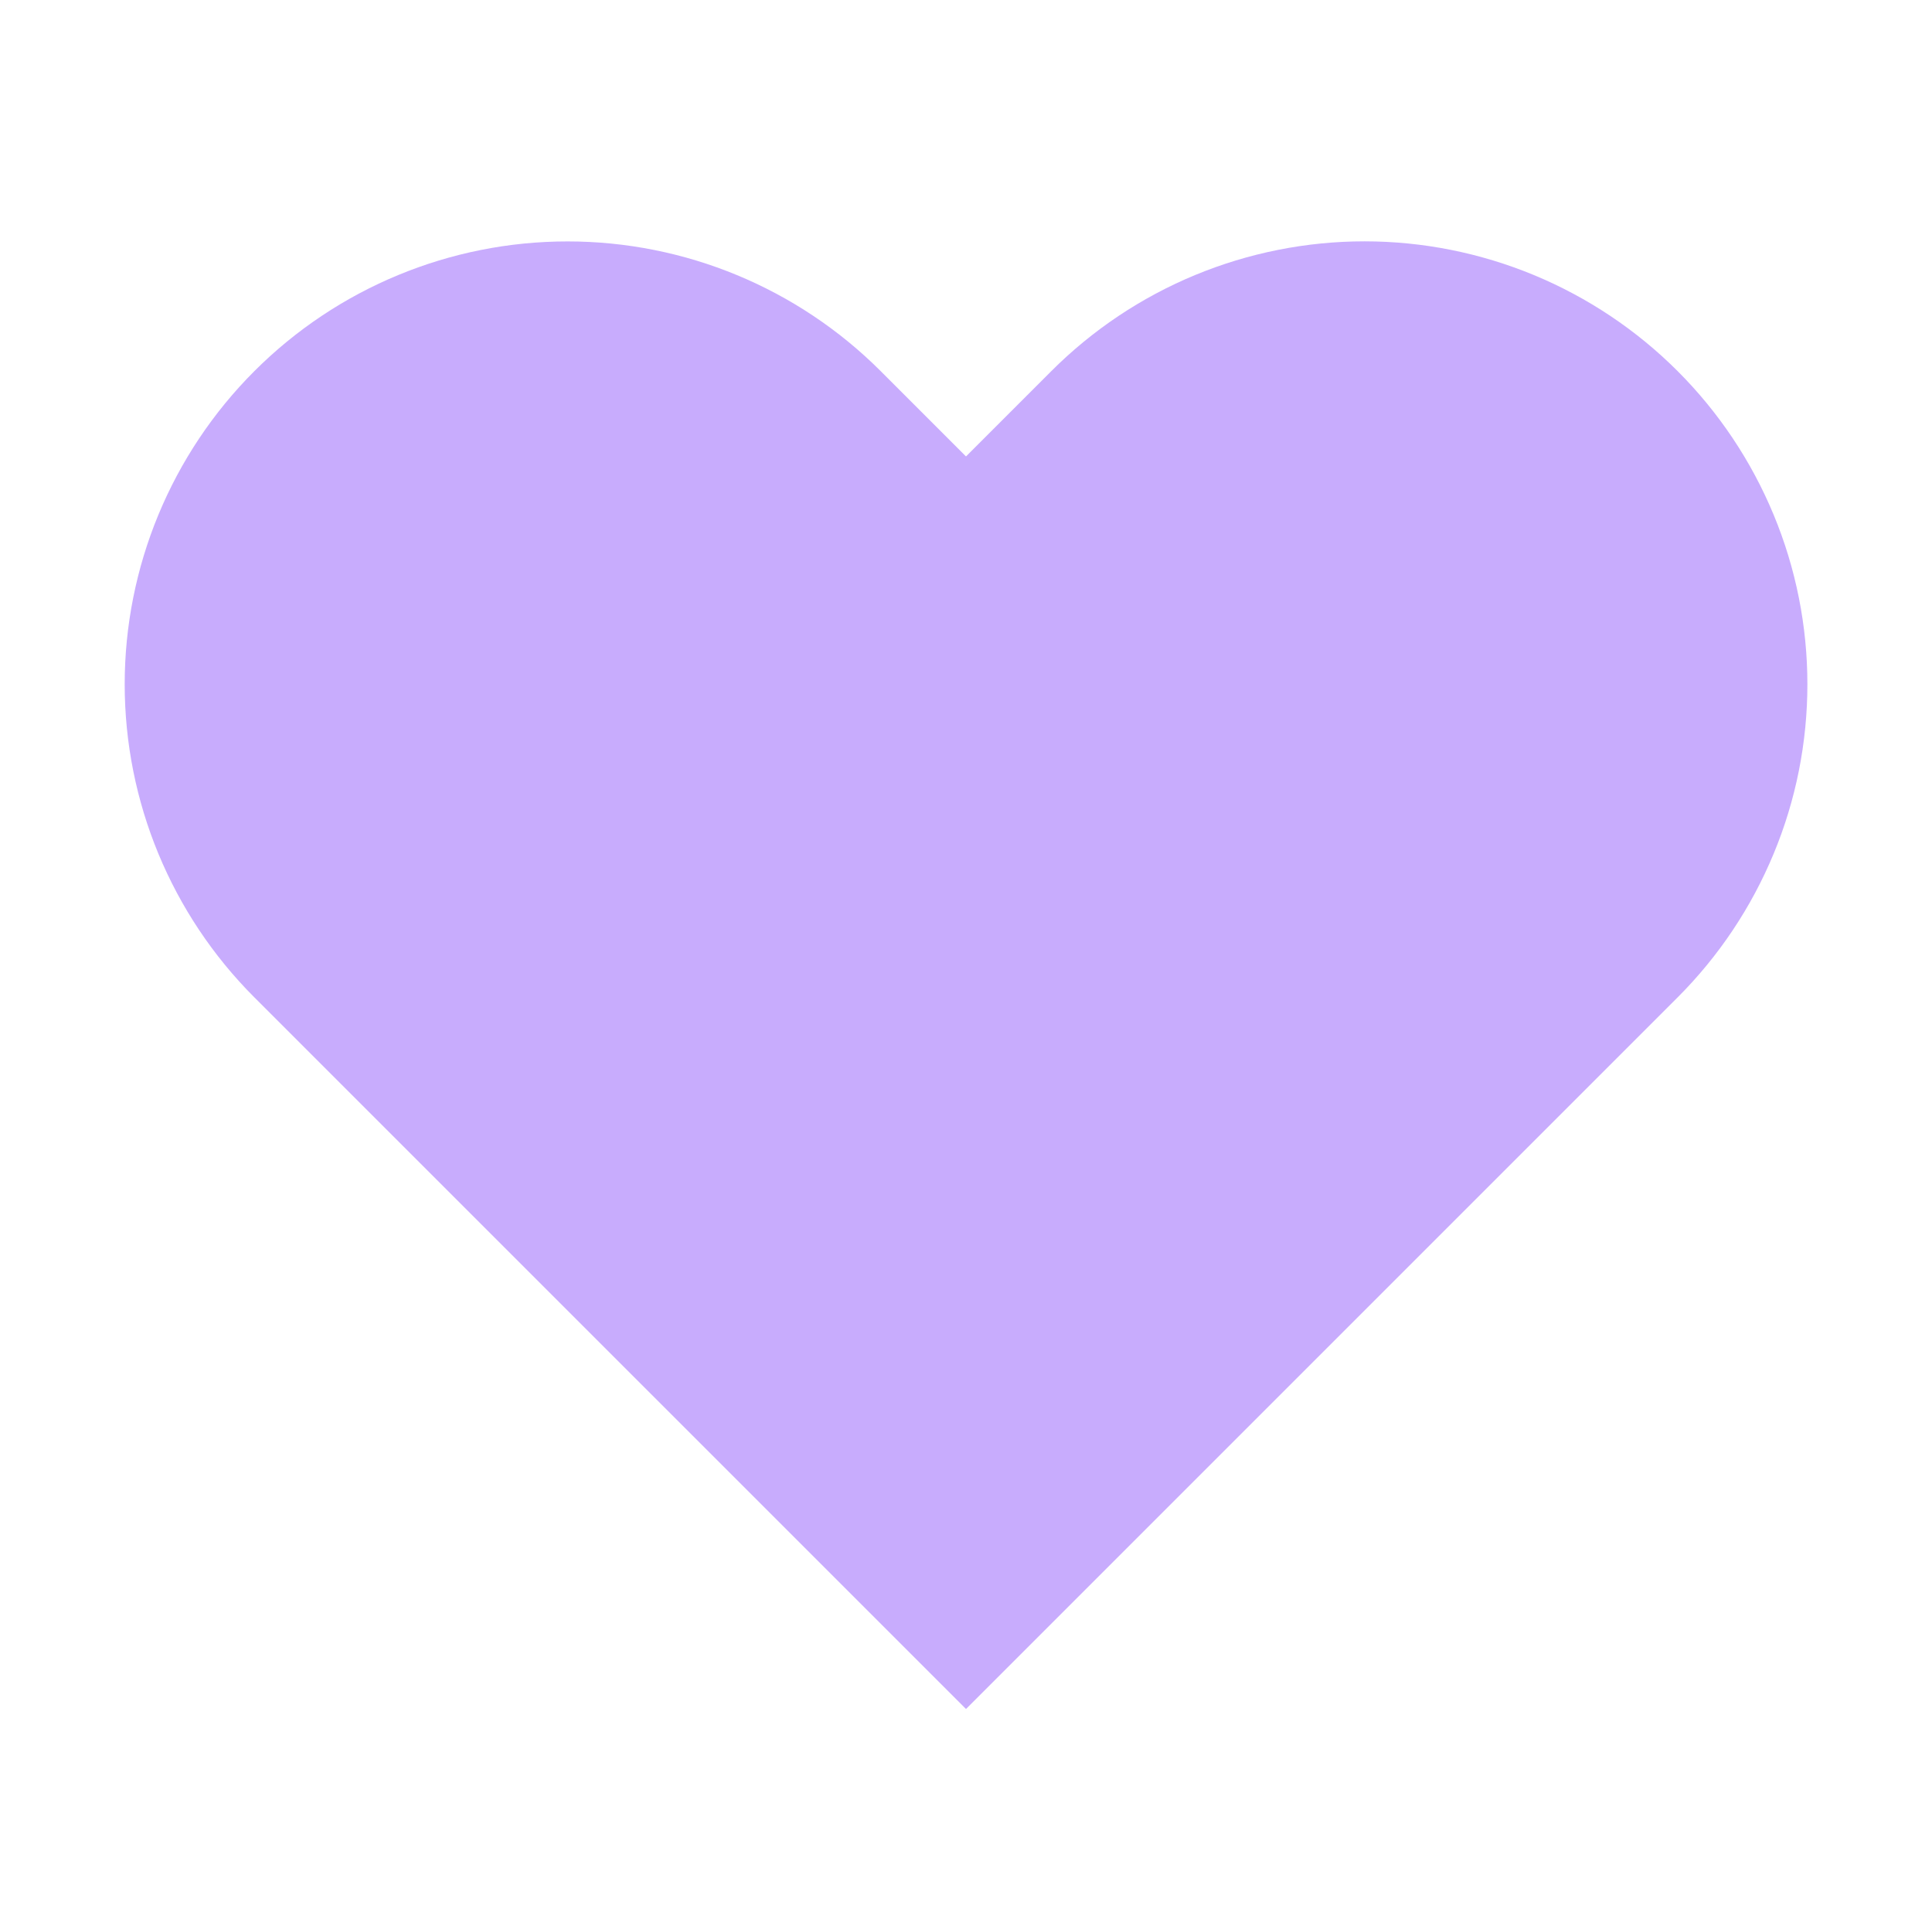
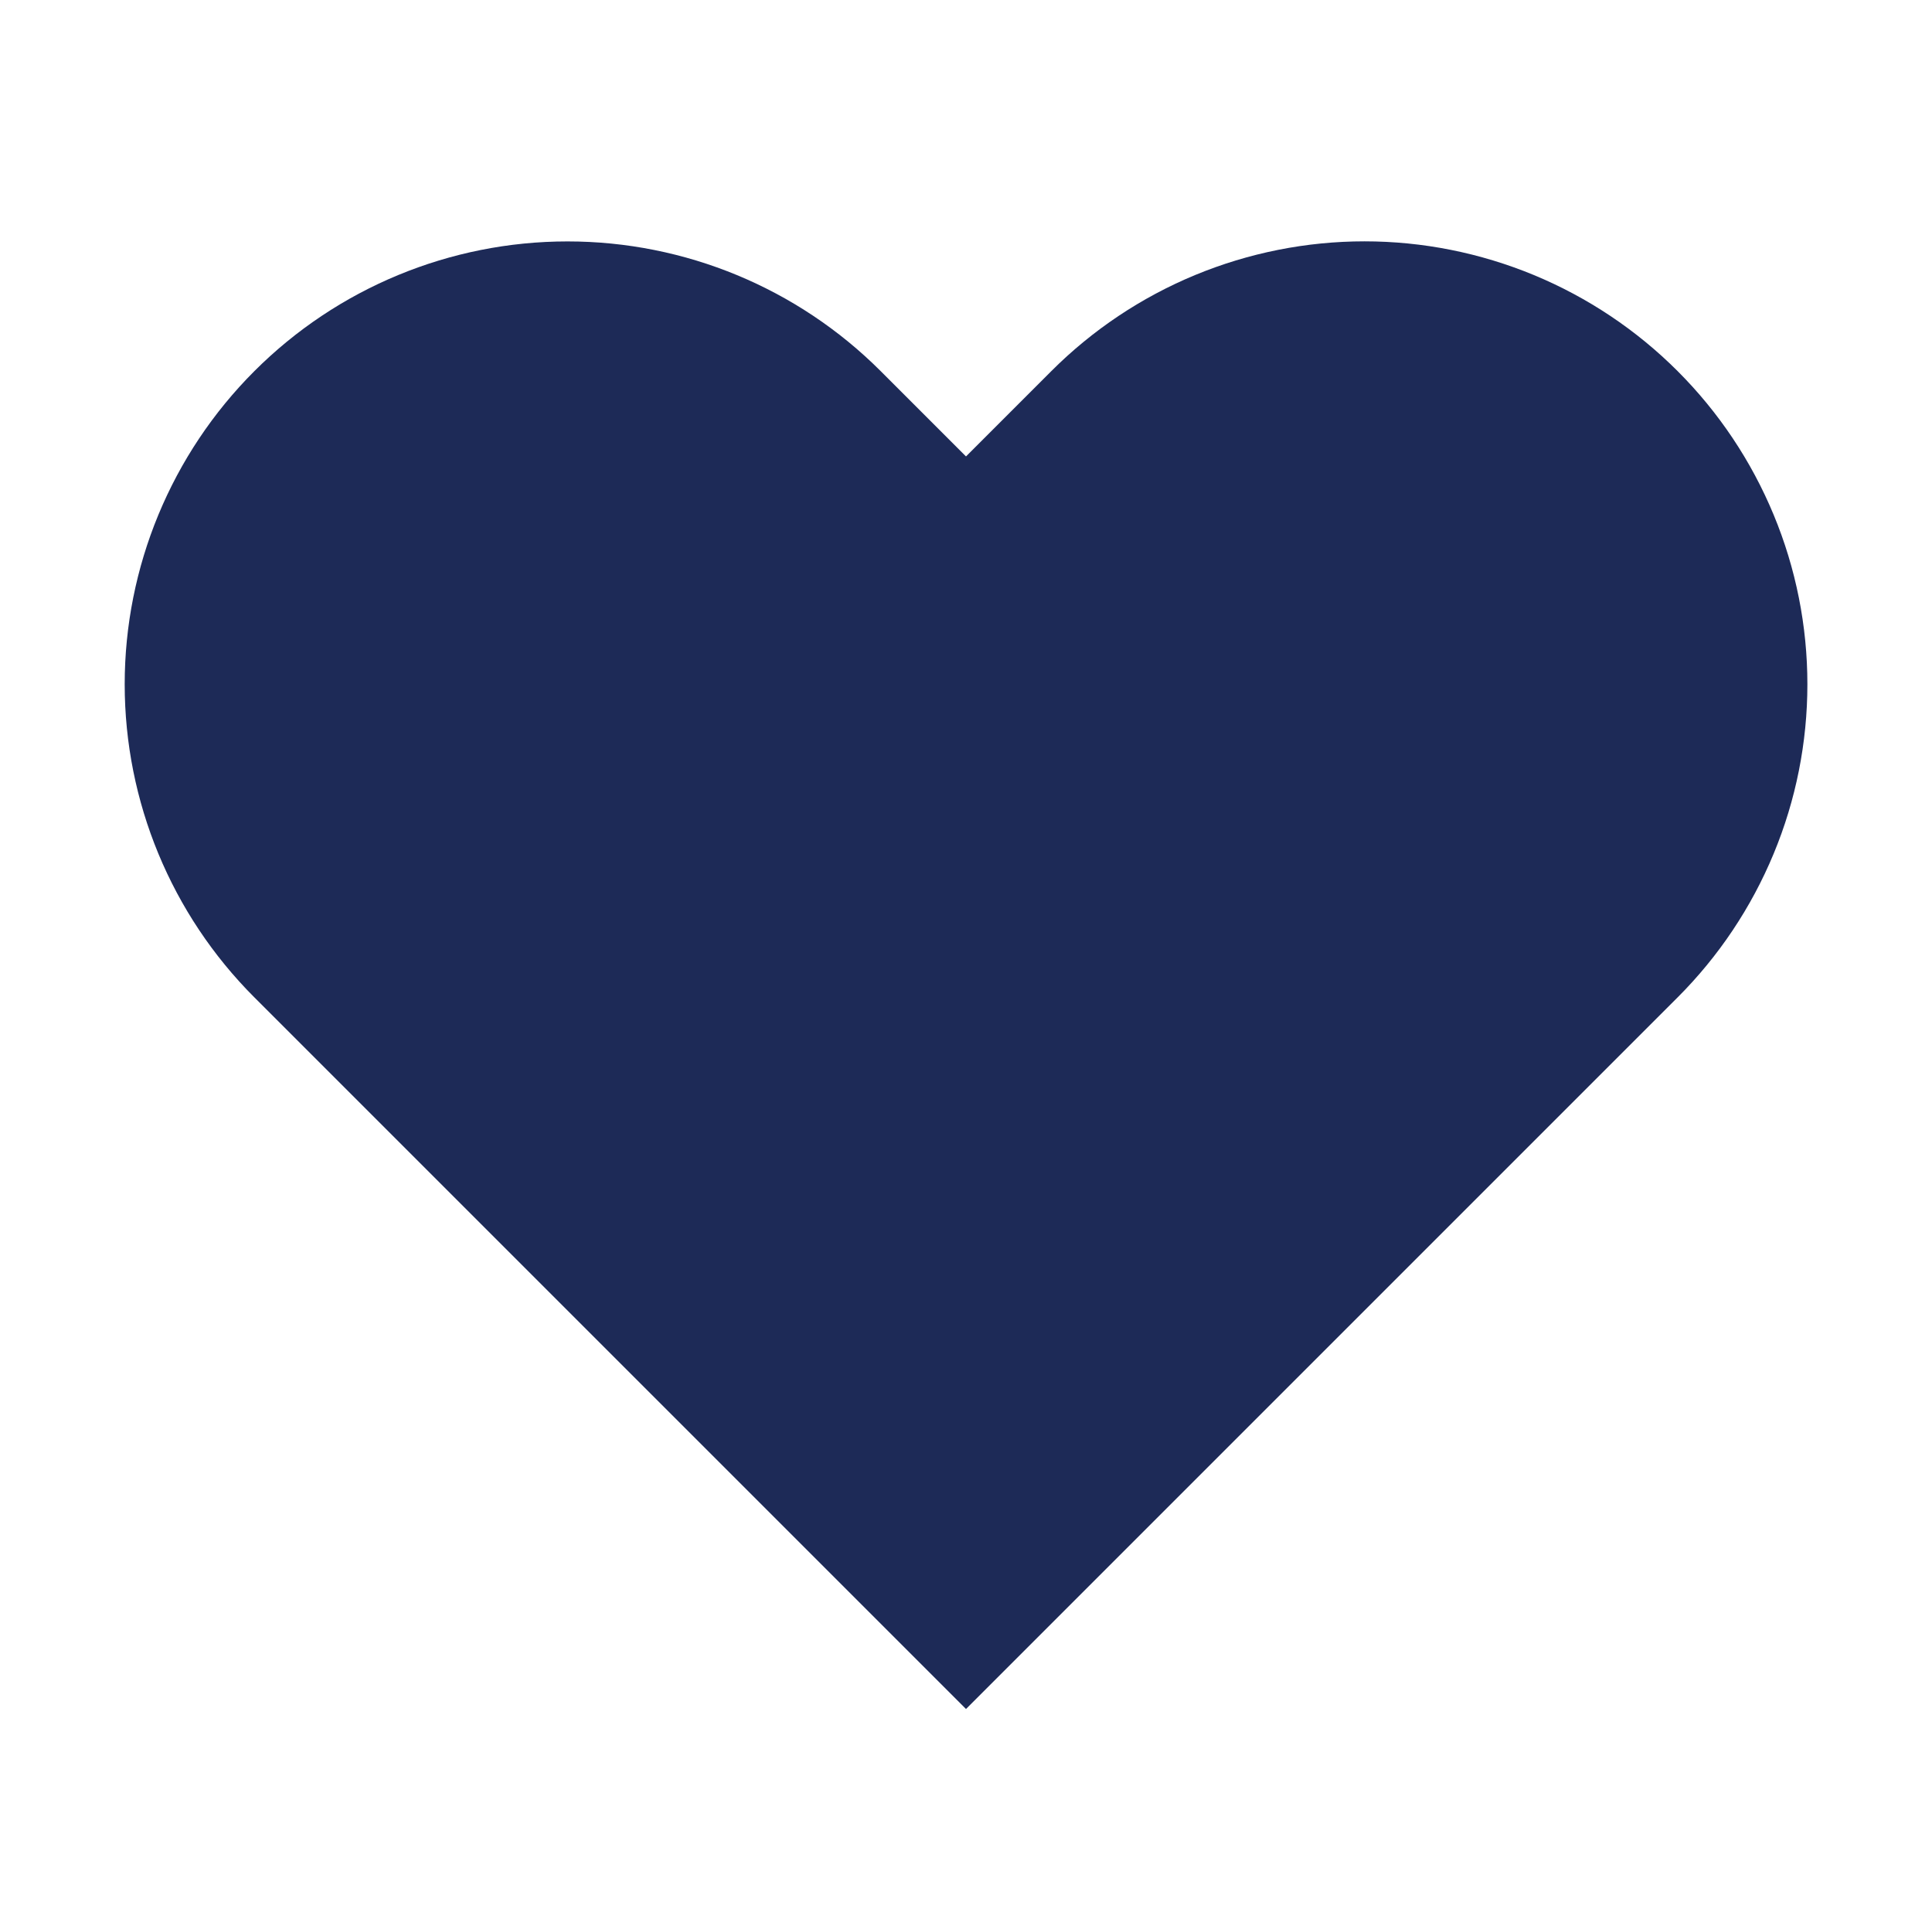
<svg xmlns="http://www.w3.org/2000/svg" width="24" height="24" viewBox="0 0 24 24" fill="none">
-   <path d="M20.84 4.61C20.329 4.099 19.723 3.694 19.055 3.417C18.388 3.141 17.673 2.998 16.95 2.998C16.228 2.998 15.512 3.141 14.845 3.417C14.177 3.694 13.571 4.099 13.06 4.61L12 5.67L10.94 4.61C9.908 3.578 8.509 2.999 7.05 2.999C5.591 2.999 4.192 3.578 3.16 4.61C2.128 5.642 1.549 7.041 1.549 8.5C1.549 9.959 2.128 11.358 3.16 12.39L4.22 13.45L12 21.23L19.78 13.45L20.84 12.39C21.351 11.879 21.756 11.273 22.033 10.605C22.31 9.938 22.452 9.223 22.452 8.5C22.452 7.778 22.31 7.062 22.033 6.395C21.756 5.727 21.351 5.121 20.84 4.61Z" fill="#C8ACFD" />
+   <path d="M20.84 4.61C20.329 4.099 19.723 3.694 19.055 3.417C18.388 3.141 17.673 2.998 16.95 2.998C16.228 2.998 15.512 3.141 14.845 3.417C14.177 3.694 13.571 4.099 13.06 4.61L12 5.67L10.94 4.61C9.908 3.578 8.509 2.999 7.05 2.999C5.591 2.999 4.192 3.578 3.16 4.61C2.128 5.642 1.549 7.041 1.549 8.5C1.549 9.959 2.128 11.358 3.16 12.39L4.22 13.45L12 21.23L19.78 13.45L20.84 12.39C21.351 11.879 21.756 11.273 22.033 10.605C22.31 9.938 22.452 9.222 22.452 8.5C22.452 7.778 22.31 7.062 22.033 6.395C21.756 5.727 21.351 5.121 20.84 4.61Z" fill="#1D2A57" />
</svg>
